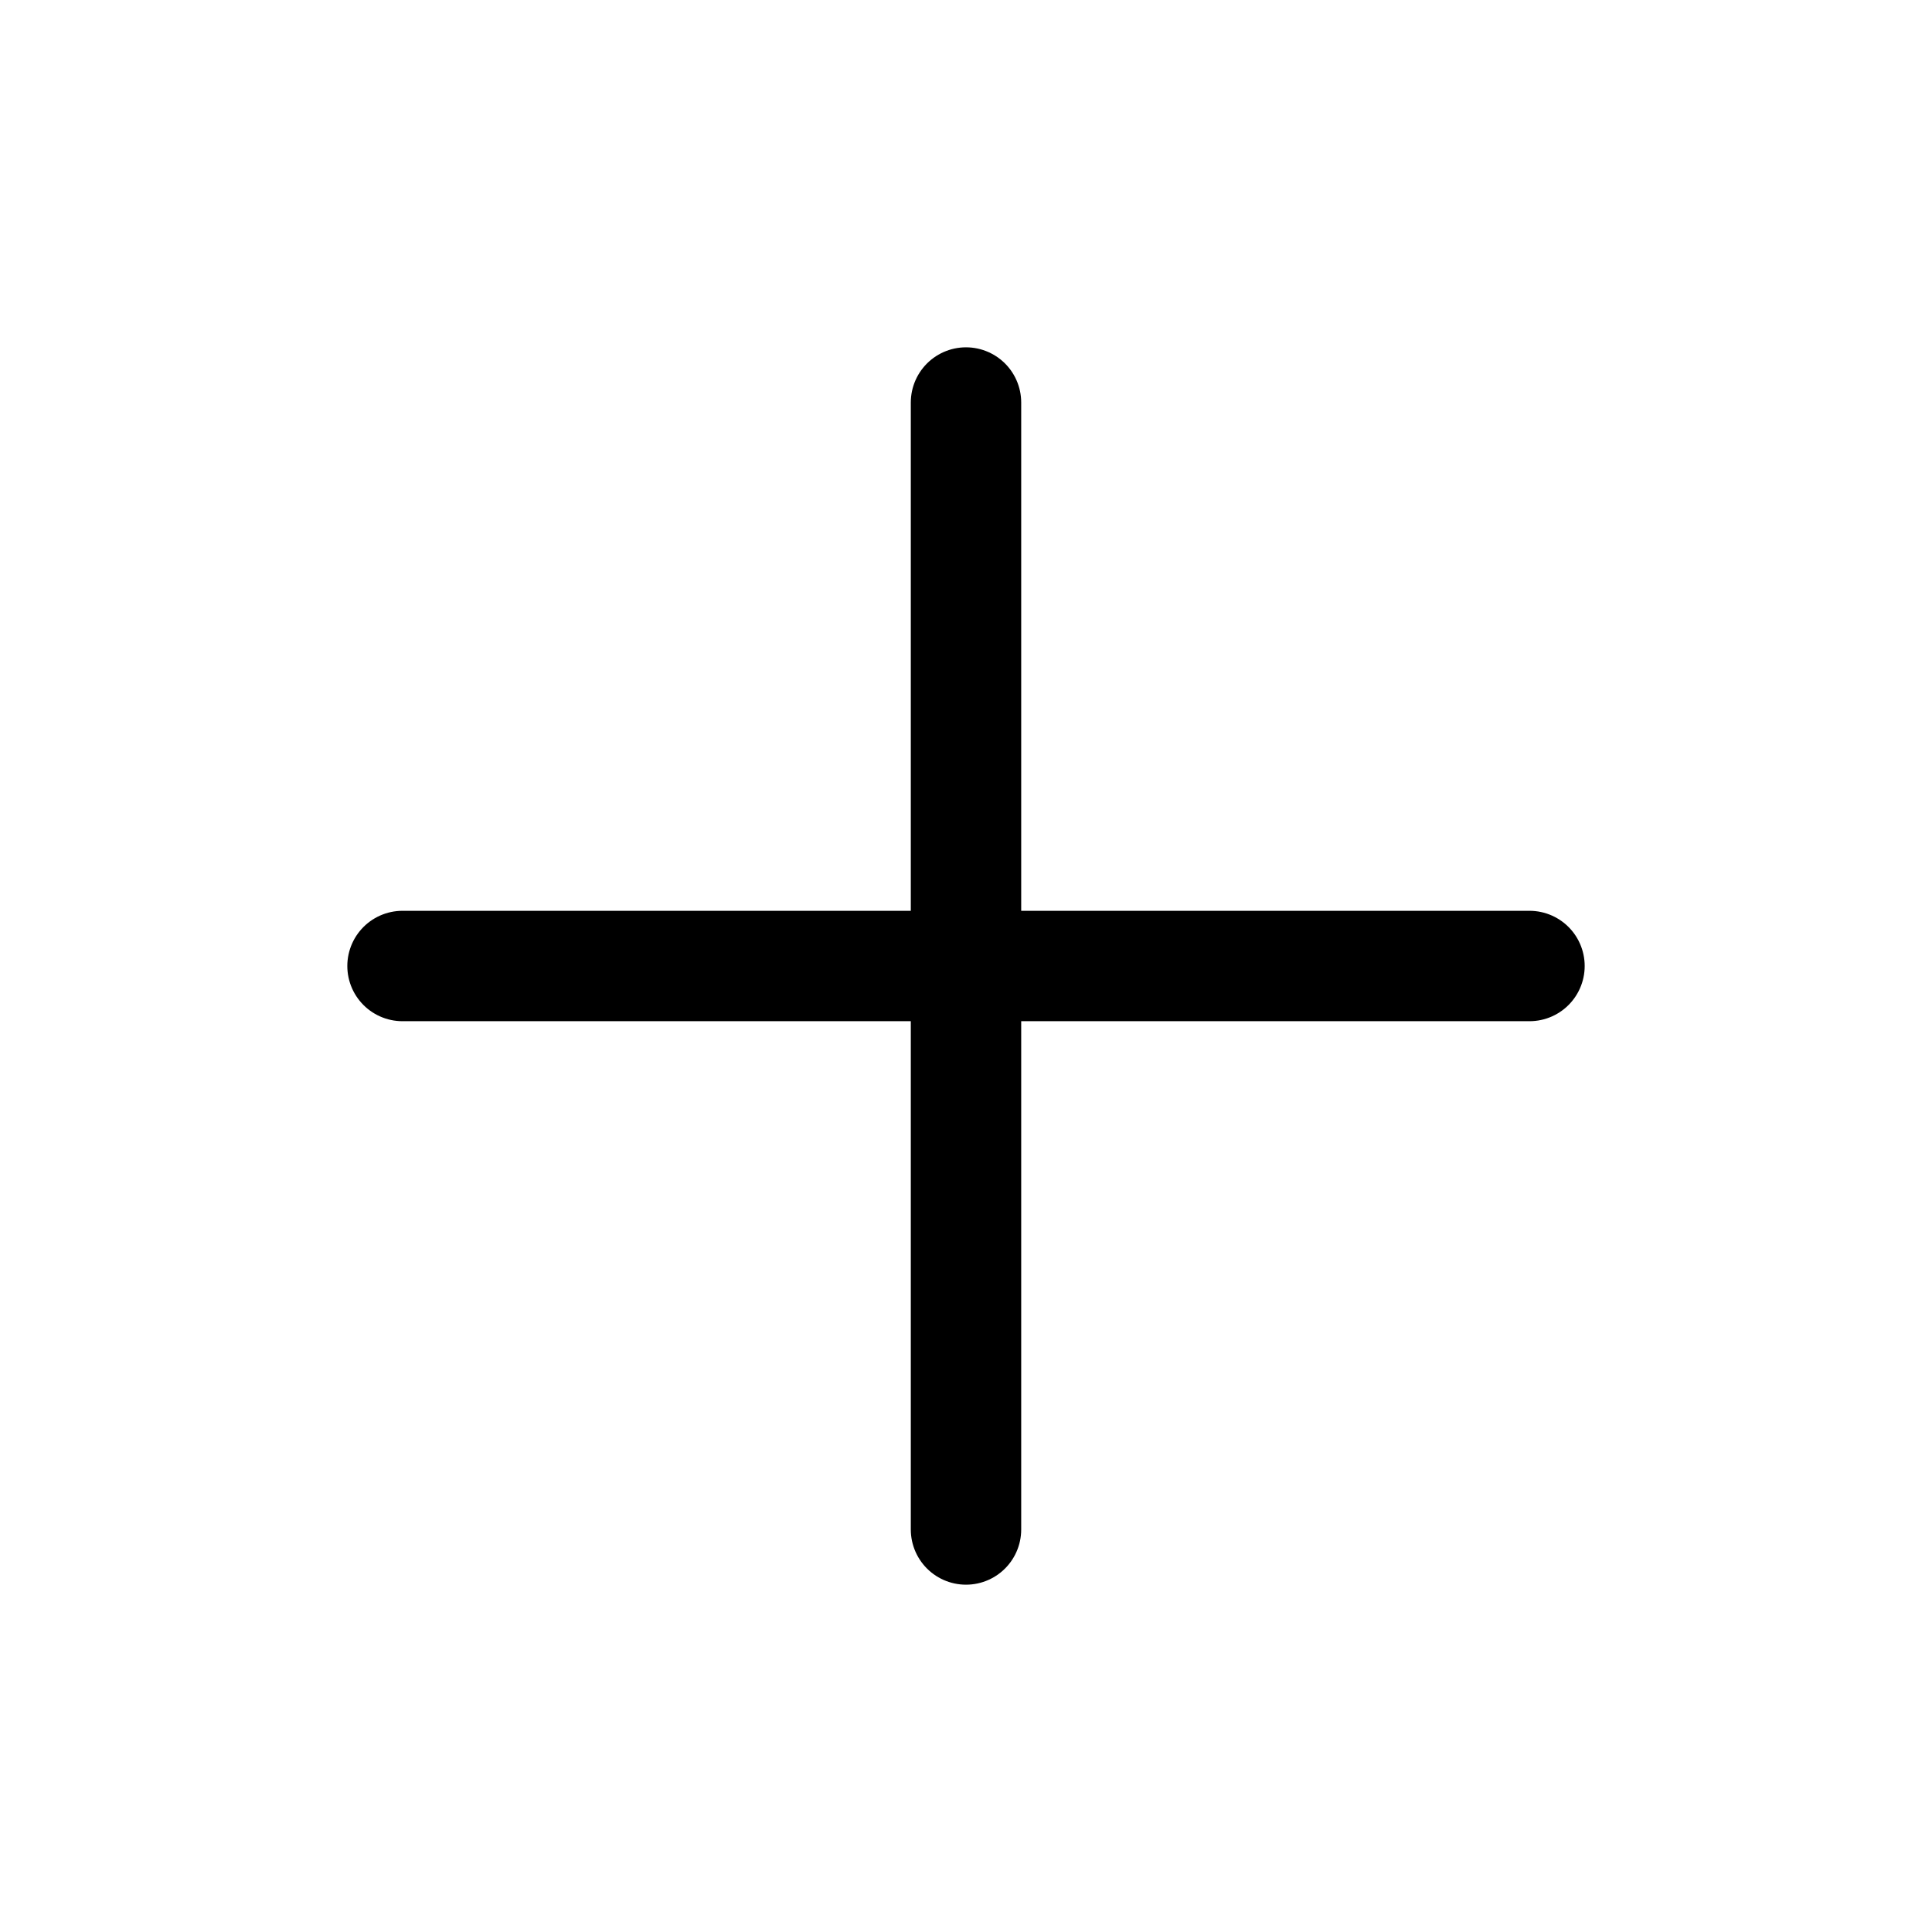
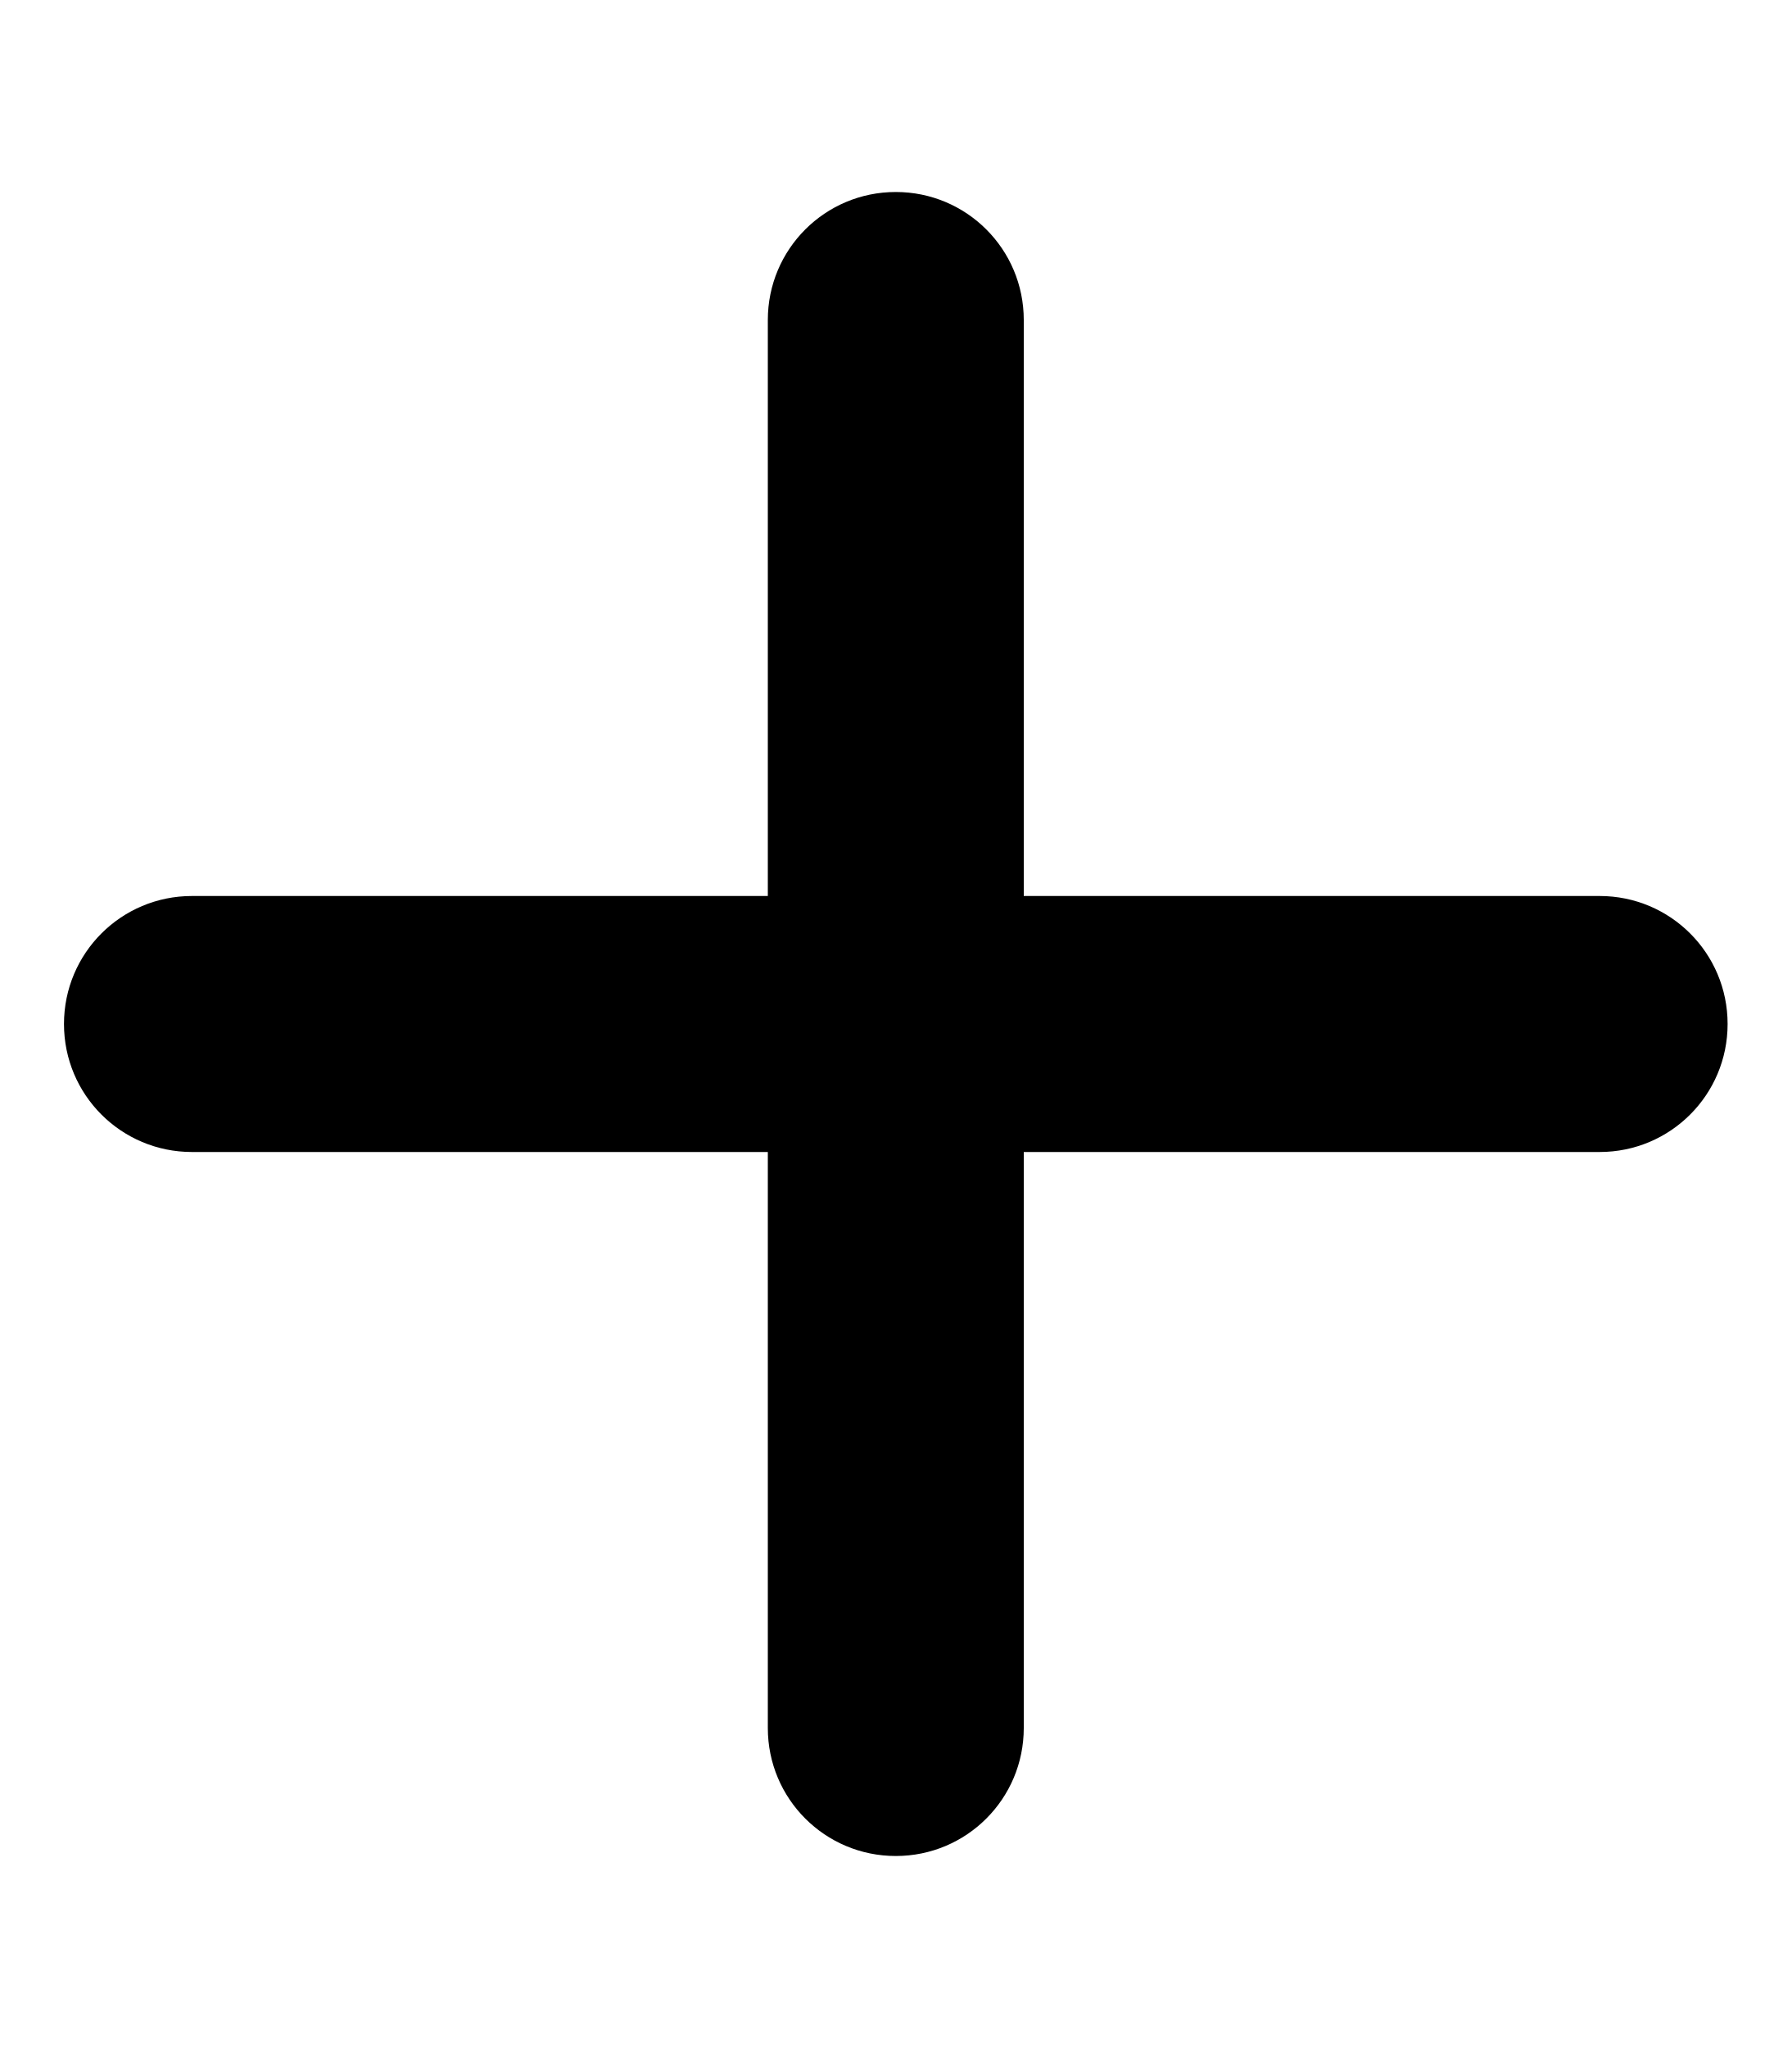
- <svg xmlns="http://www.w3.org/2000/svg" width="35" height="35" viewBox="0 0 35 35" fill="none">
-   <path d="M17.5 7.292V27.708" stroke="currentColor" stroke-width="2" stroke-linecap="round" stroke-linejoin="round" />
-   <path d="M7.292 17.5H27.708" stroke="currentColor" stroke-width="2" stroke-linecap="round" stroke-linejoin="round" />
+ <svg xmlns="http://www.w3.org/2000/svg" viewBox="0 0 448 512">
+   <path fill="currentColor" d="M256 80c0-17.7-14.3-32-32-32s-32 14.3-32 32V224H48c-17.7 0-32 14.3-32 32s14.3 32 32 32H192V432c0 17.7 14.3 32 32 32s32-14.3 32-32V288H400c17.7 0 32-14.3 32-32s-14.3-32-32-32H256V80z" />
</svg>
